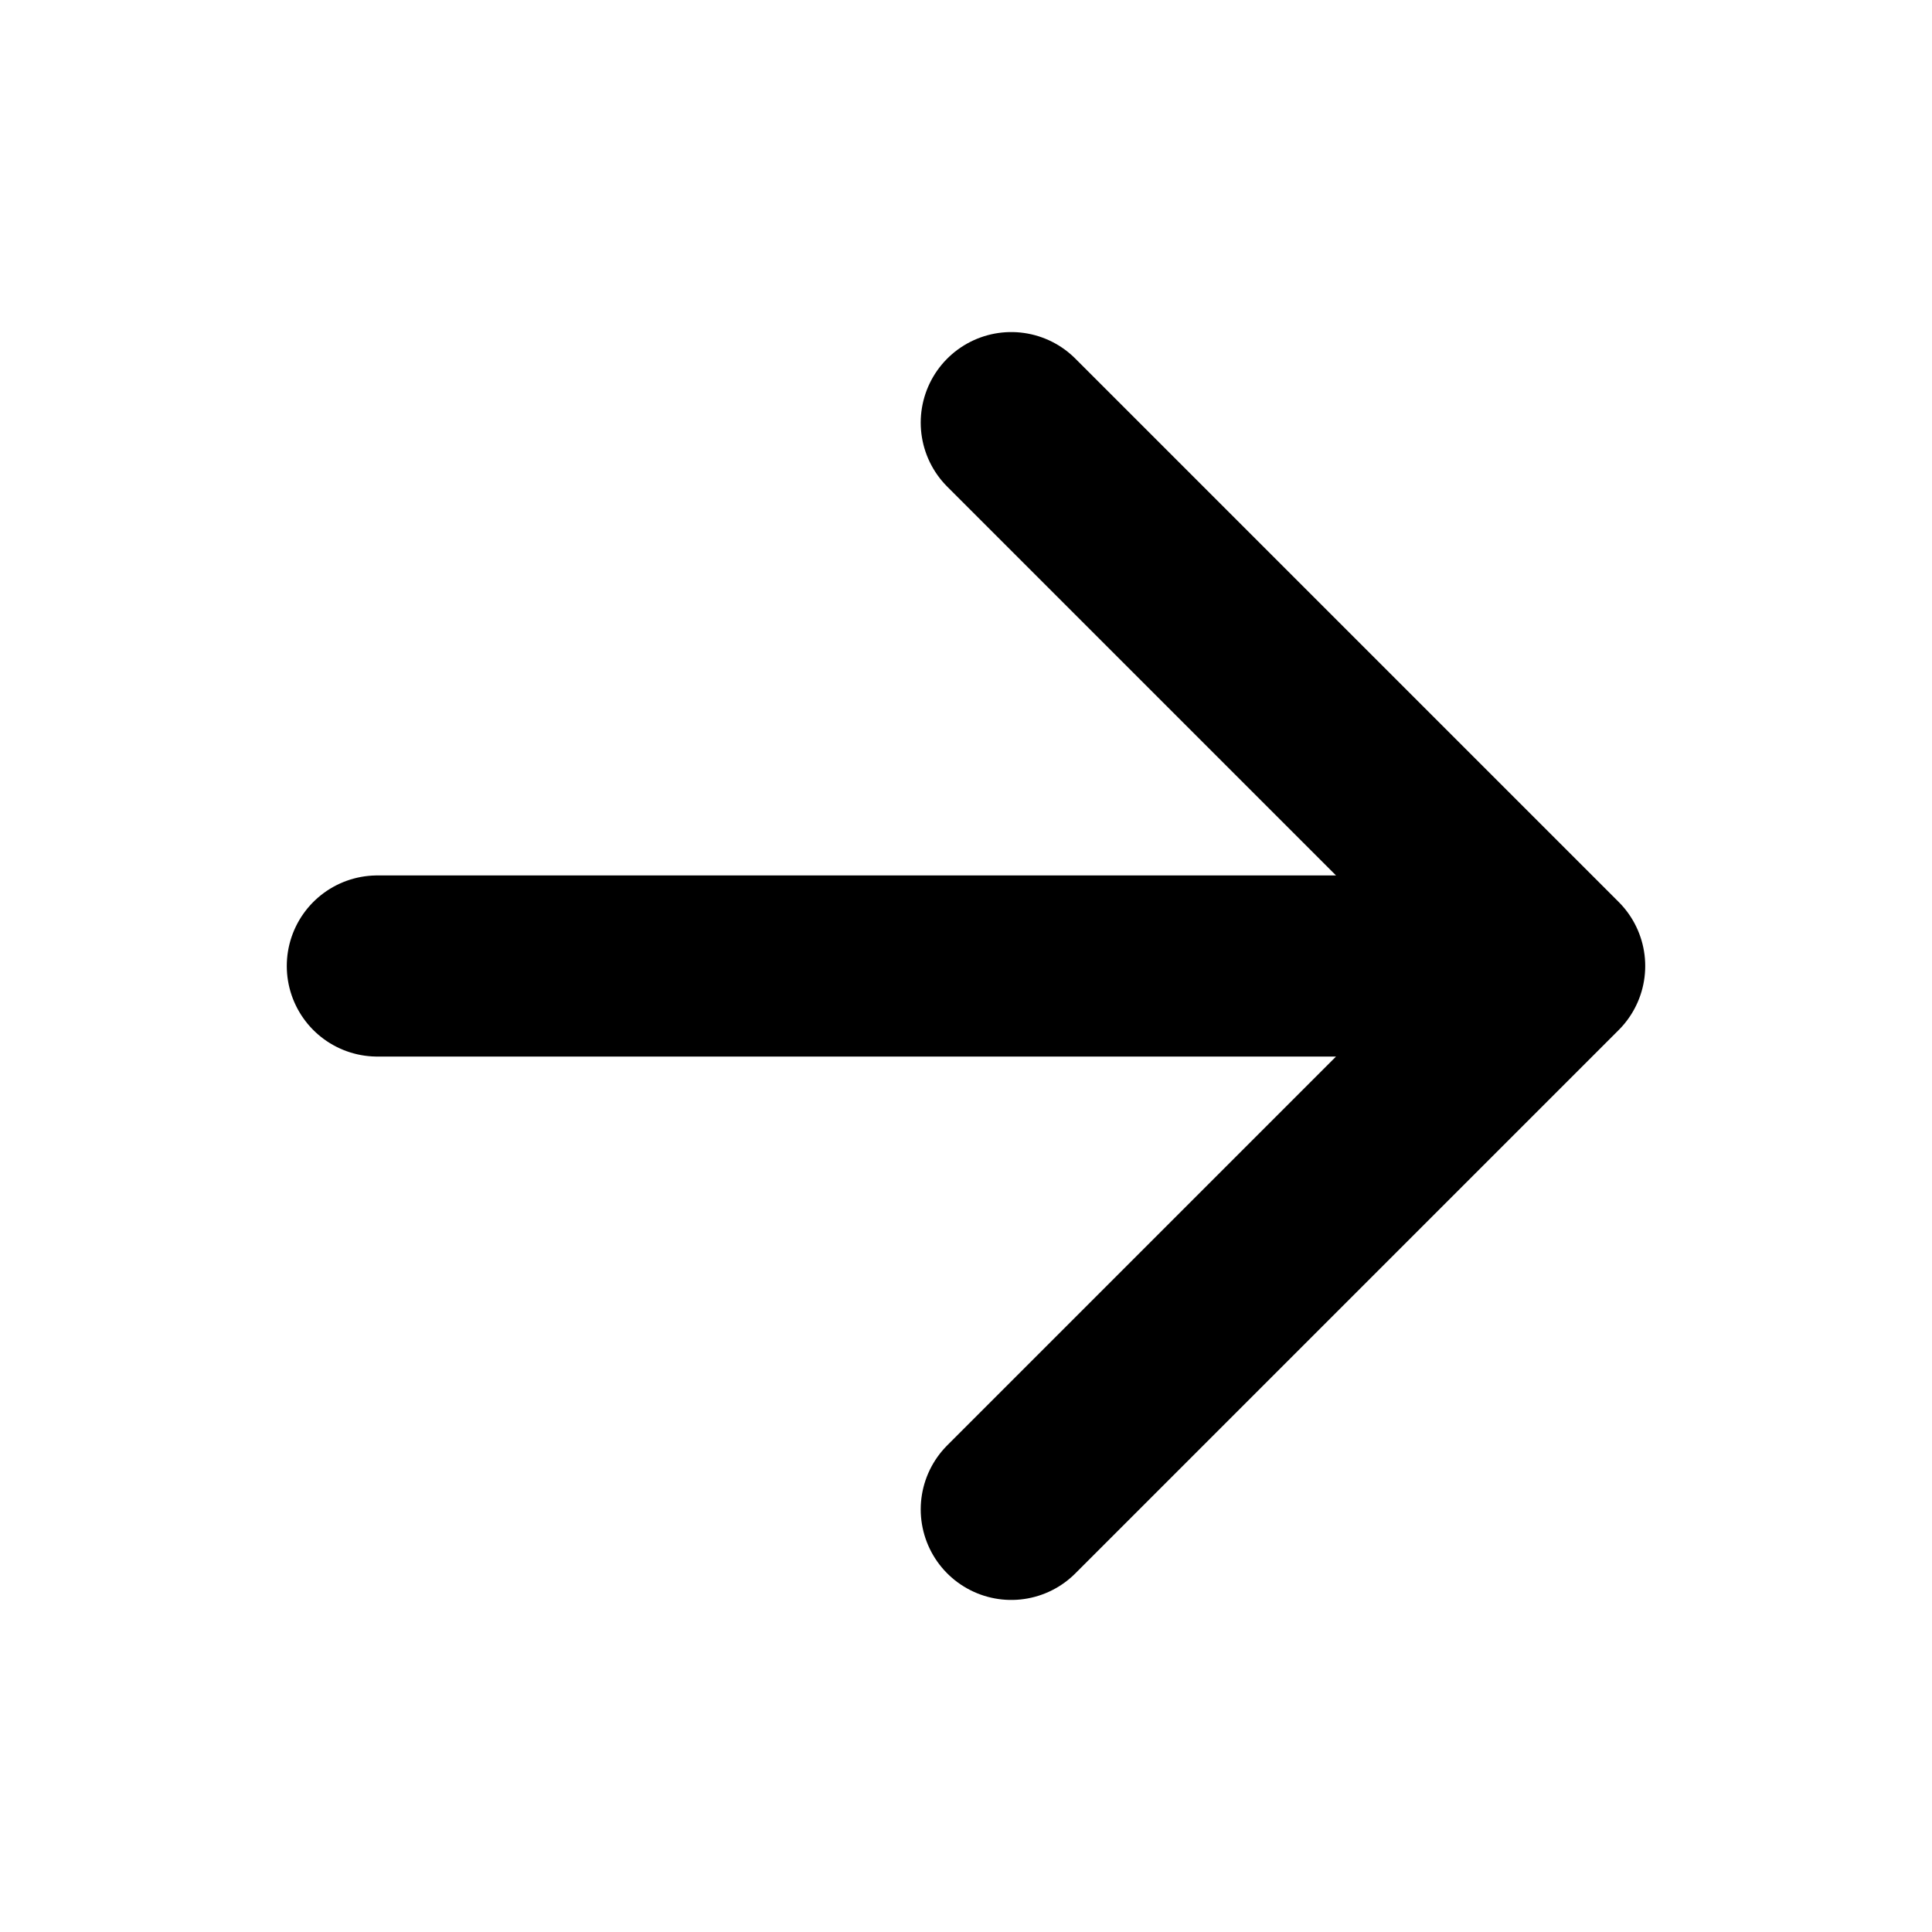
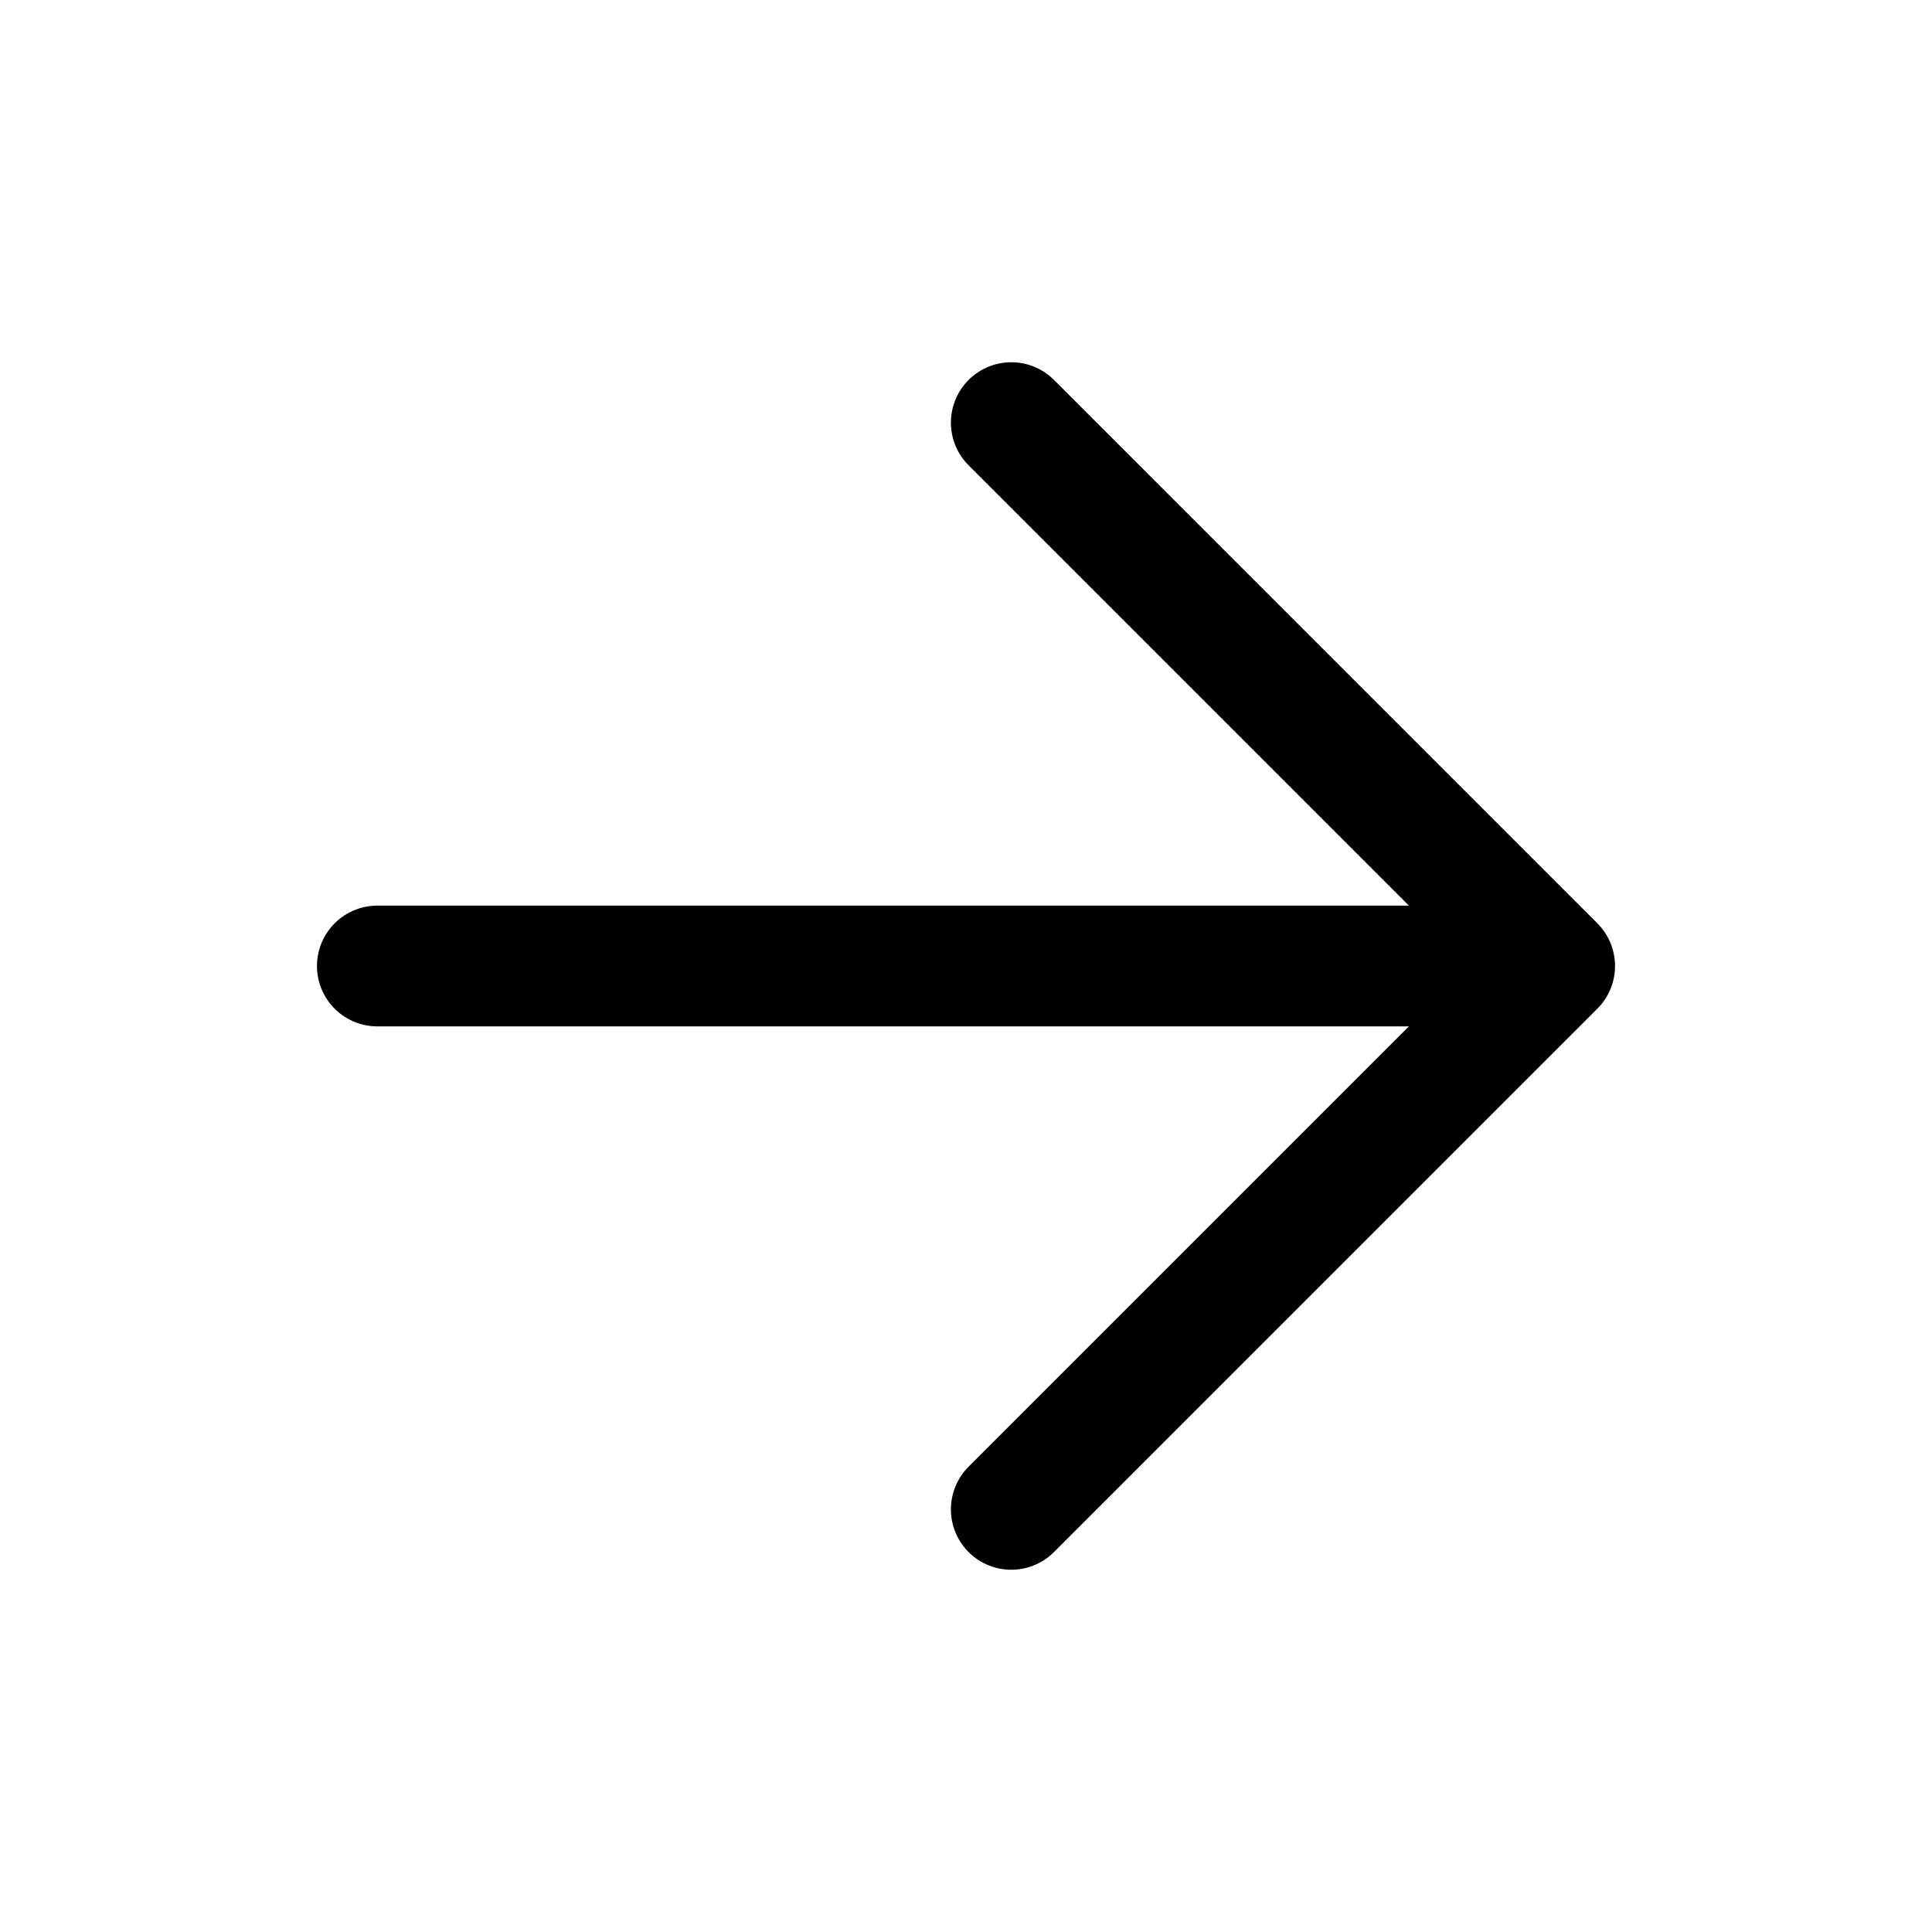
<svg xmlns="http://www.w3.org/2000/svg" class="ionicon" viewBox="0 0 512 512">
-   <path fill="none" stroke="currentColor" stroke-linecap="round" stroke-linejoin="round" stroke-width="48" d="M268 112l144 144-144 144M392 256H100" />
+   <path fill="none" stroke="currentColor" stroke-linecap="round" stroke-linejoin="round" stroke-width="32" d="M268 112l144 144-144 144M392 256H100" />
</svg>
